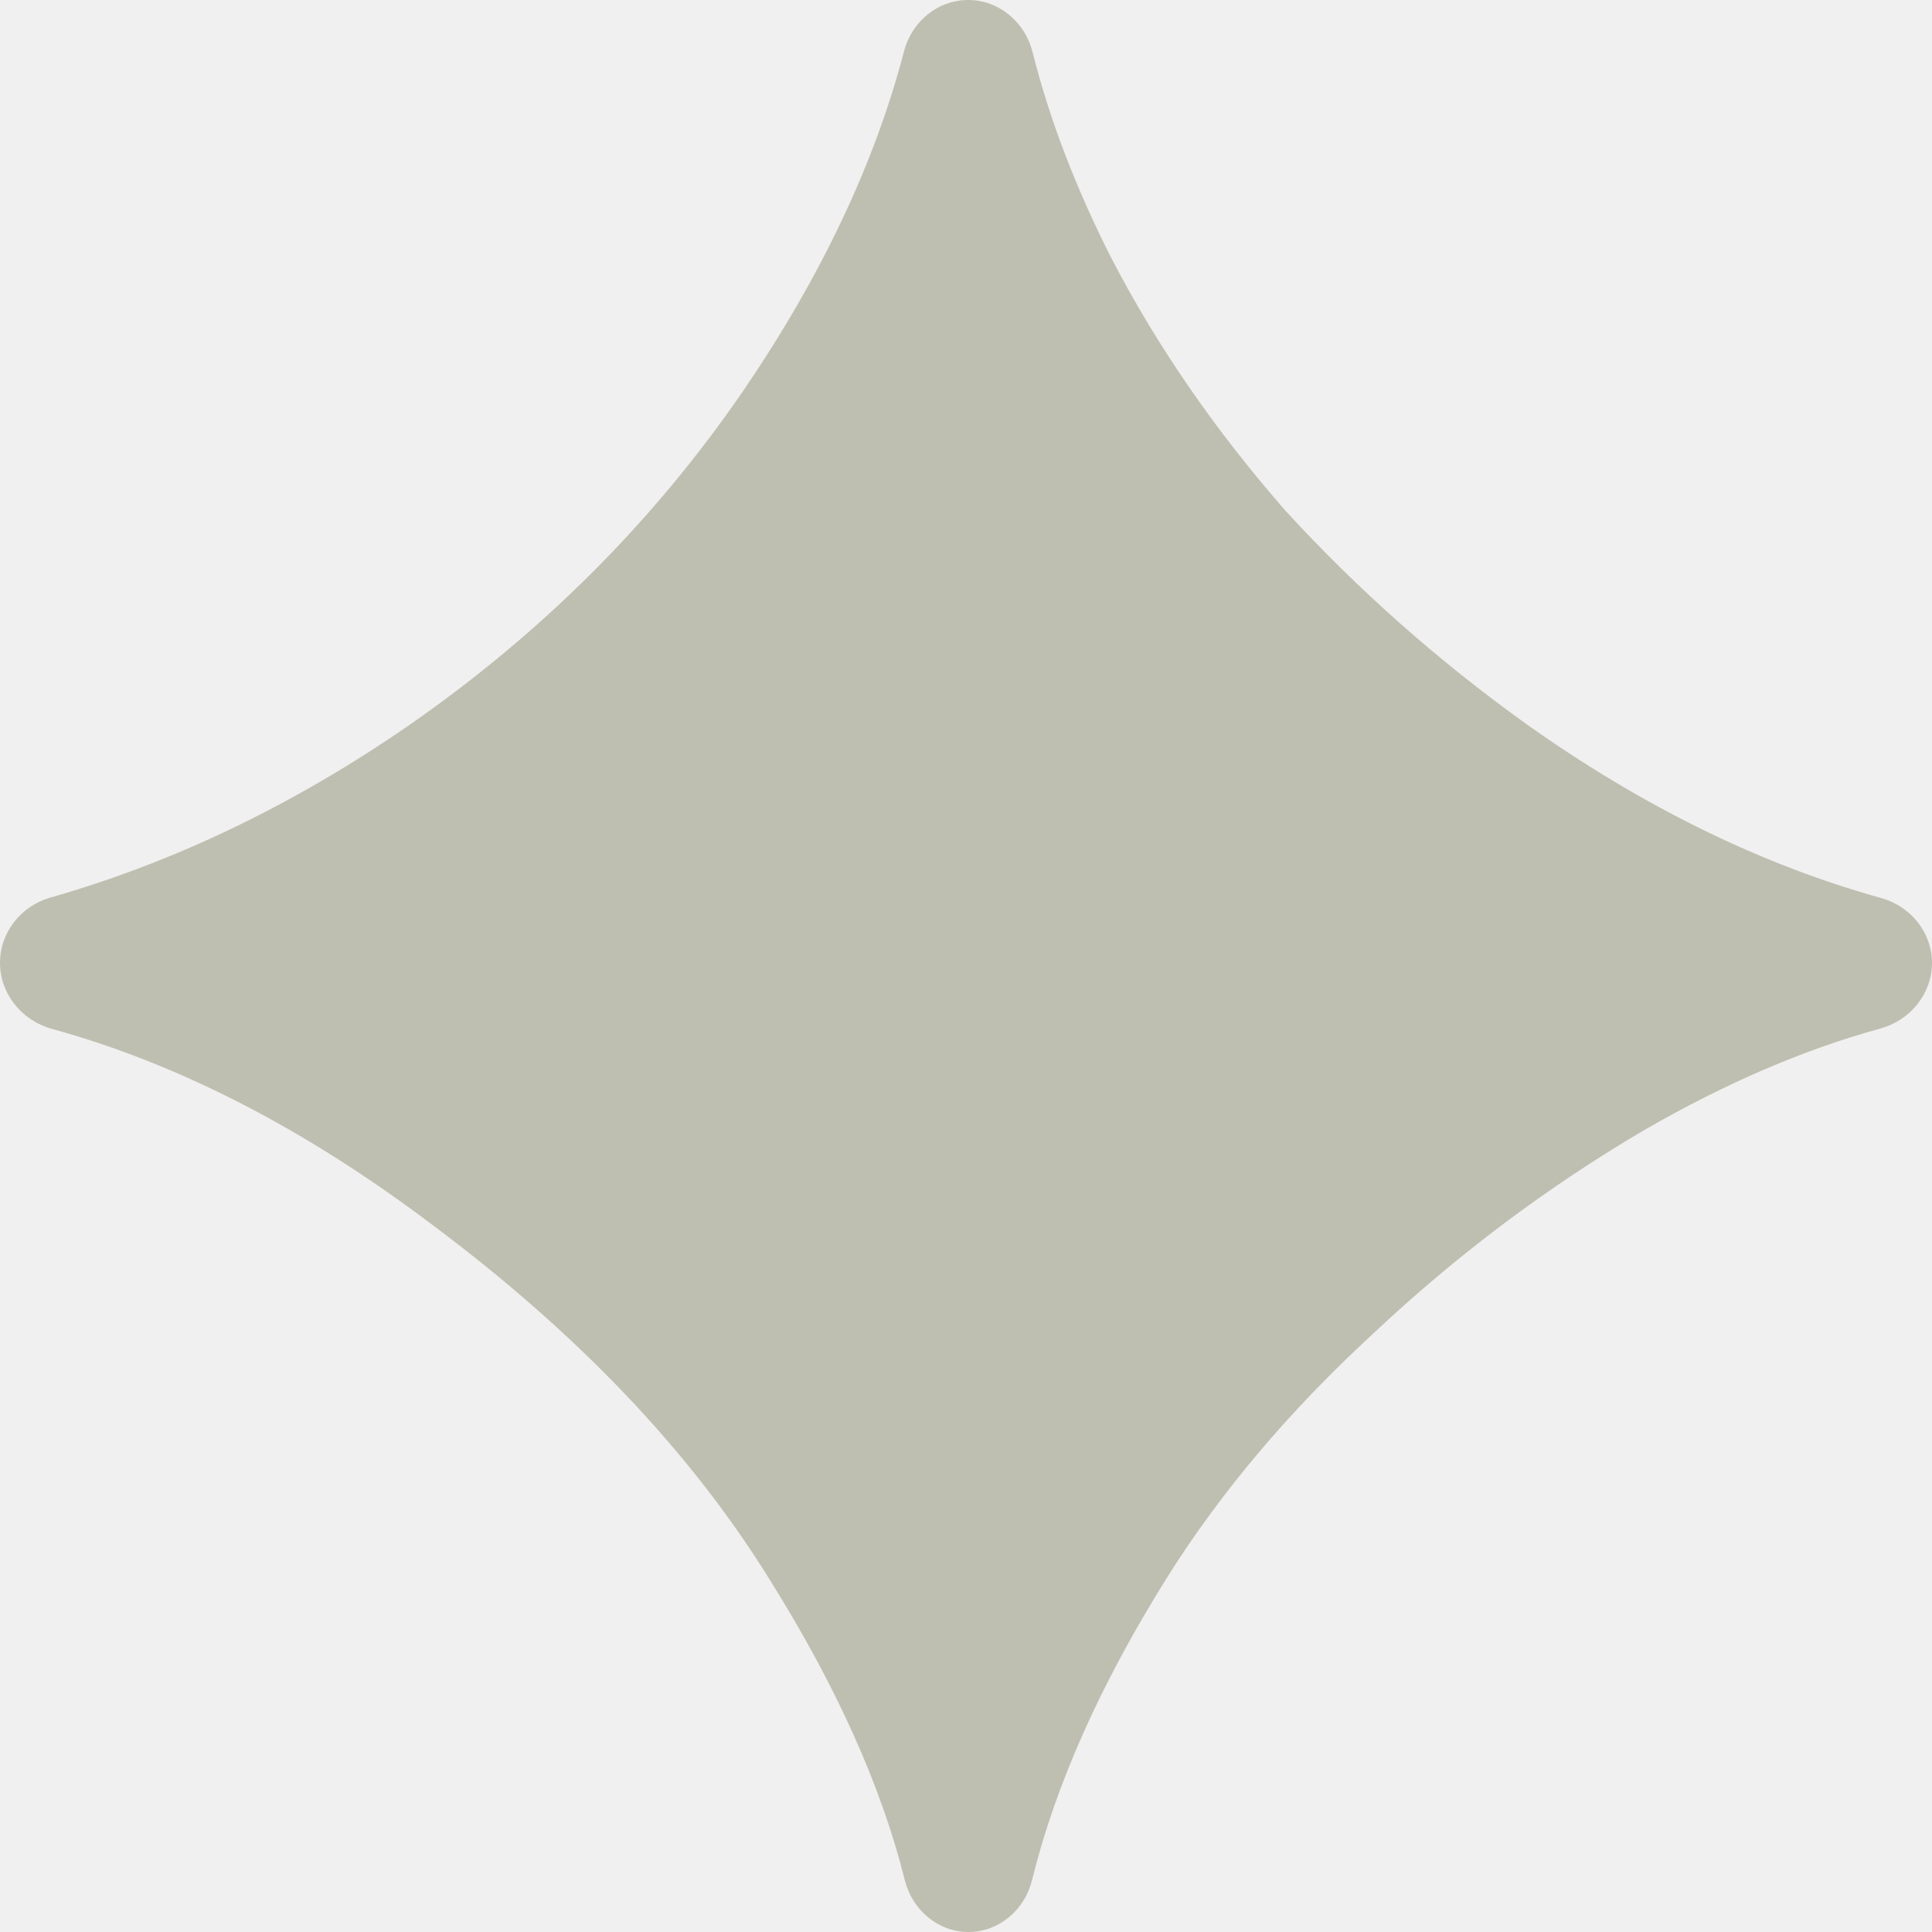
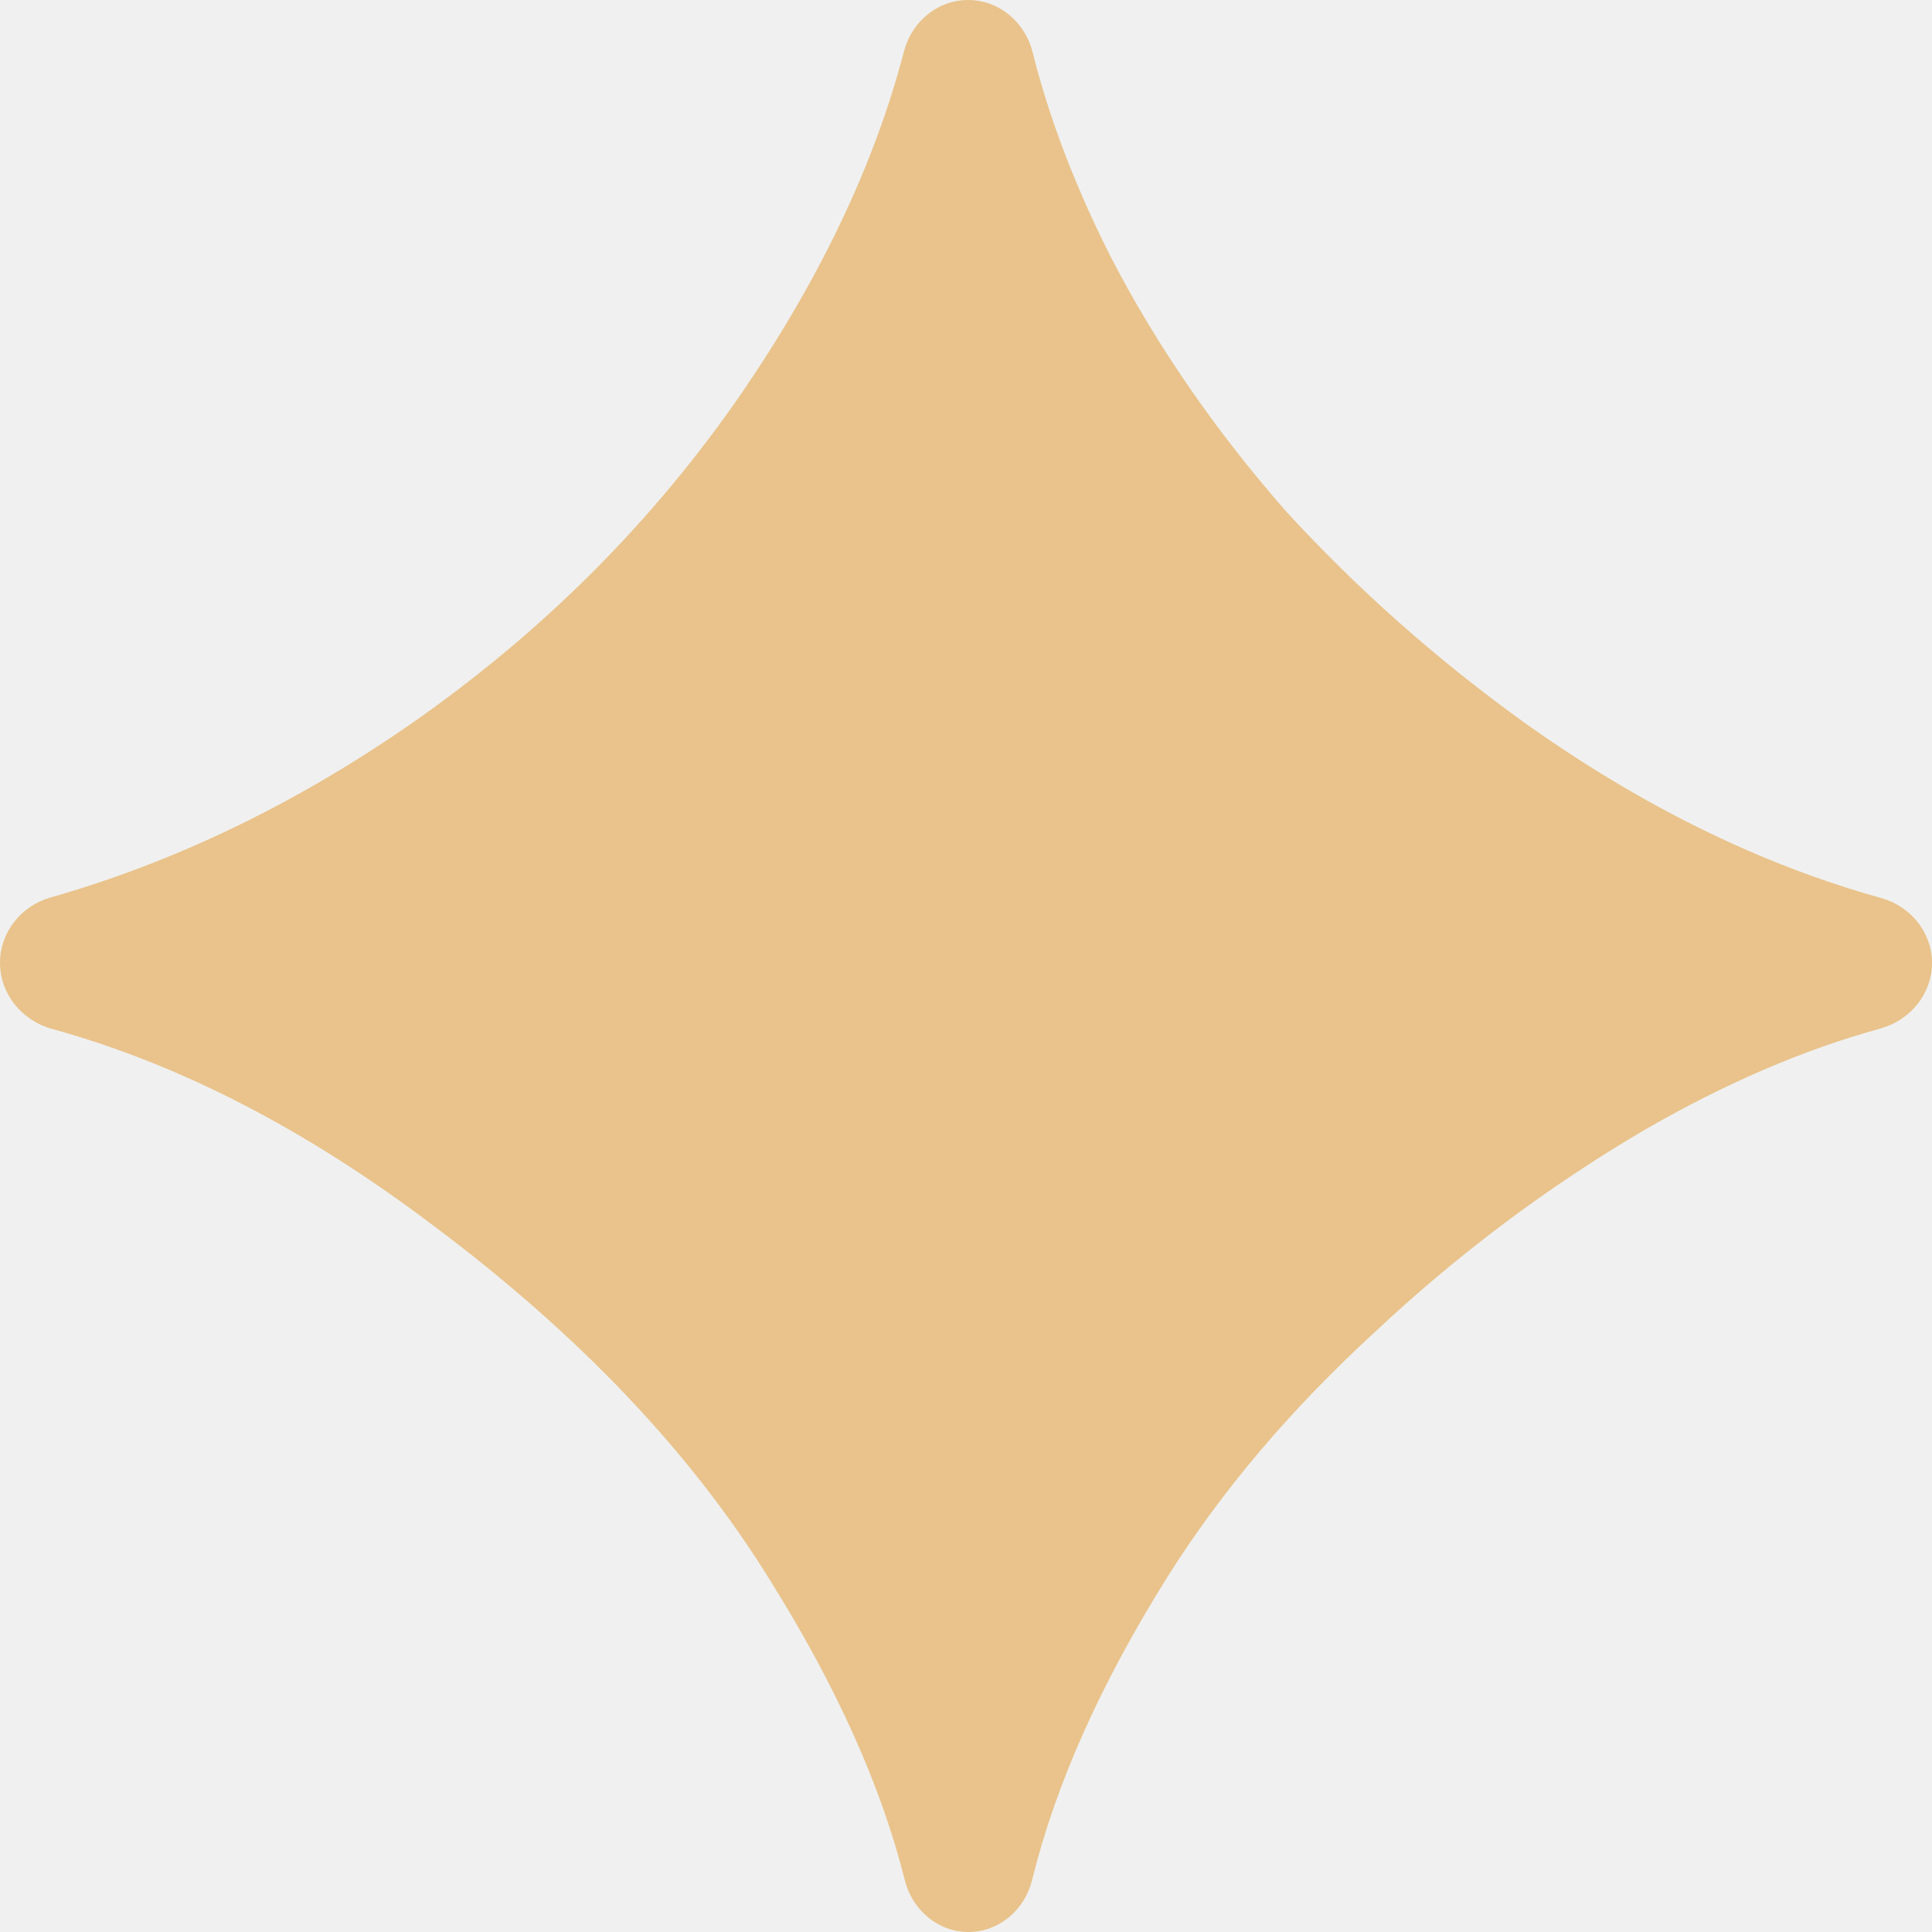
<svg xmlns="http://www.w3.org/2000/svg" width="45" height="45" viewBox="0 0 45 45" fill="none">
  <g clip-path="url(#clip0_5343_512)">
-     <path d="M22.557 45C21.848 45 21.248 44.486 21.076 43.798C20.528 41.603 19.479 39.27 17.93 36.797C16.094 33.828 13.477 31.074 10.078 28.535C7.122 26.301 4.167 24.778 1.211 23.965C0.511 23.773 0 23.152 0 22.426C0 21.714 0.491 21.1 1.176 20.905C4.074 20.078 6.865 18.734 9.551 16.875C12.637 14.727 15.215 12.148 17.285 9.141C19.117 6.461 20.374 3.811 21.057 1.191C21.236 0.504 21.84 0 22.55 0C23.267 0 23.876 0.515 24.05 1.211C24.444 2.782 25.061 4.39 25.898 6.035C26.953 8.066 28.301 10.02 29.941 11.895C31.621 13.73 33.496 15.391 35.566 16.875C38.272 18.793 41.022 20.14 43.817 20.917C44.503 21.108 45 21.718 45 22.43C45 23.152 44.488 23.768 43.791 23.959C42.02 24.444 40.196 25.228 38.32 26.309C36.055 27.637 33.945 29.219 31.992 31.055C30.039 32.852 28.438 34.746 27.187 36.738C25.635 39.216 24.585 41.568 24.038 43.794C23.869 44.484 23.268 45 22.557 45Z" fill="#BFBFB1" />
+     <path d="M22.557 45C21.848 45 21.248 44.486 21.076 43.798C20.528 41.603 19.479 39.27 17.93 36.797C16.094 33.828 13.477 31.074 10.078 28.535C7.122 26.301 4.167 24.778 1.211 23.965C0.511 23.773 0 23.152 0 22.426C0 21.714 0.491 21.1 1.176 20.905C4.074 20.078 6.865 18.734 9.551 16.875C12.637 14.727 15.215 12.148 17.285 9.141C19.117 6.461 20.374 3.811 21.057 1.191C21.236 0.504 21.84 0 22.55 0C23.267 0 23.876 0.515 24.05 1.211C24.444 2.782 25.061 4.39 25.898 6.035C26.953 8.066 28.301 10.02 29.941 11.895C31.621 13.73 33.496 15.391 35.566 16.875C38.272 18.793 41.022 20.14 43.817 20.917C44.503 21.108 45 21.718 45 22.43C45 23.152 44.488 23.768 43.791 23.959C42.02 24.444 40.196 25.228 38.32 26.309C36.055 27.637 33.945 29.219 31.992 31.055C30.039 32.852 28.438 34.746 27.187 36.738C25.635 39.216 24.585 41.568 24.038 43.794C23.869 44.484 23.268 45 22.557 45Z" fill="#e7b66fc7" />
  </g>
  <defs>
    <clipPath id="clip0_5343_512">
      <rect width="45" height="45" fill="white" />
    </clipPath>
  </defs>
</svg>
